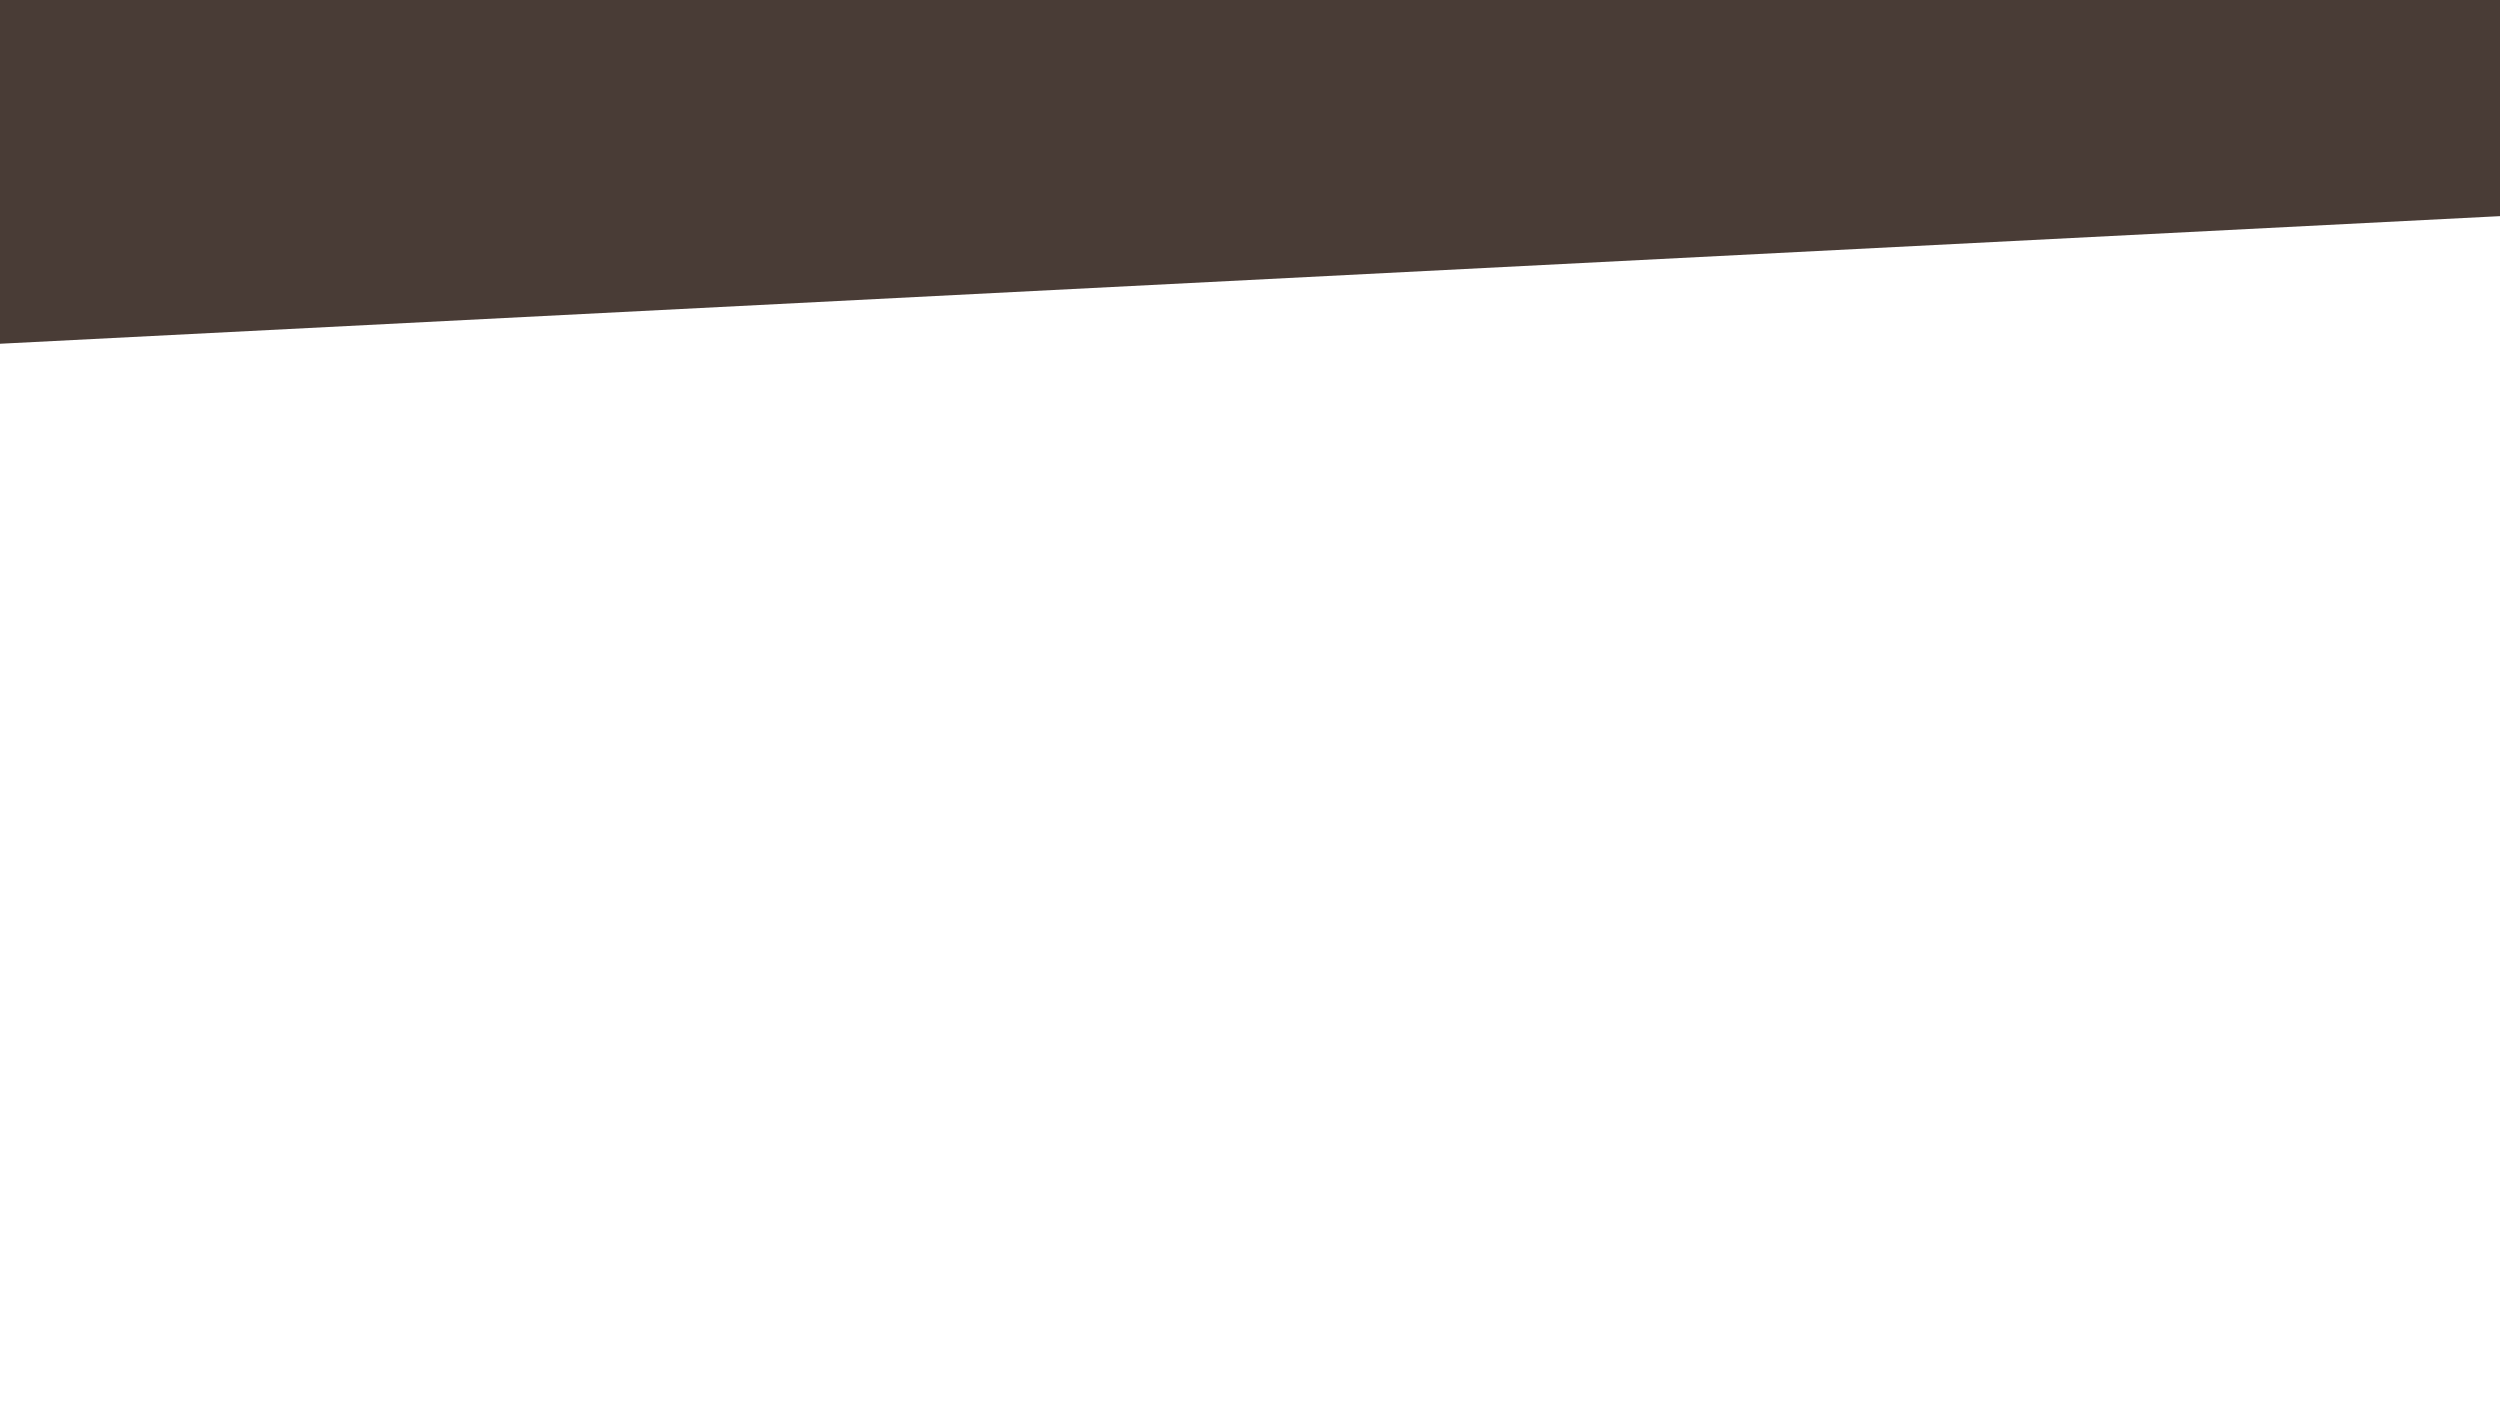
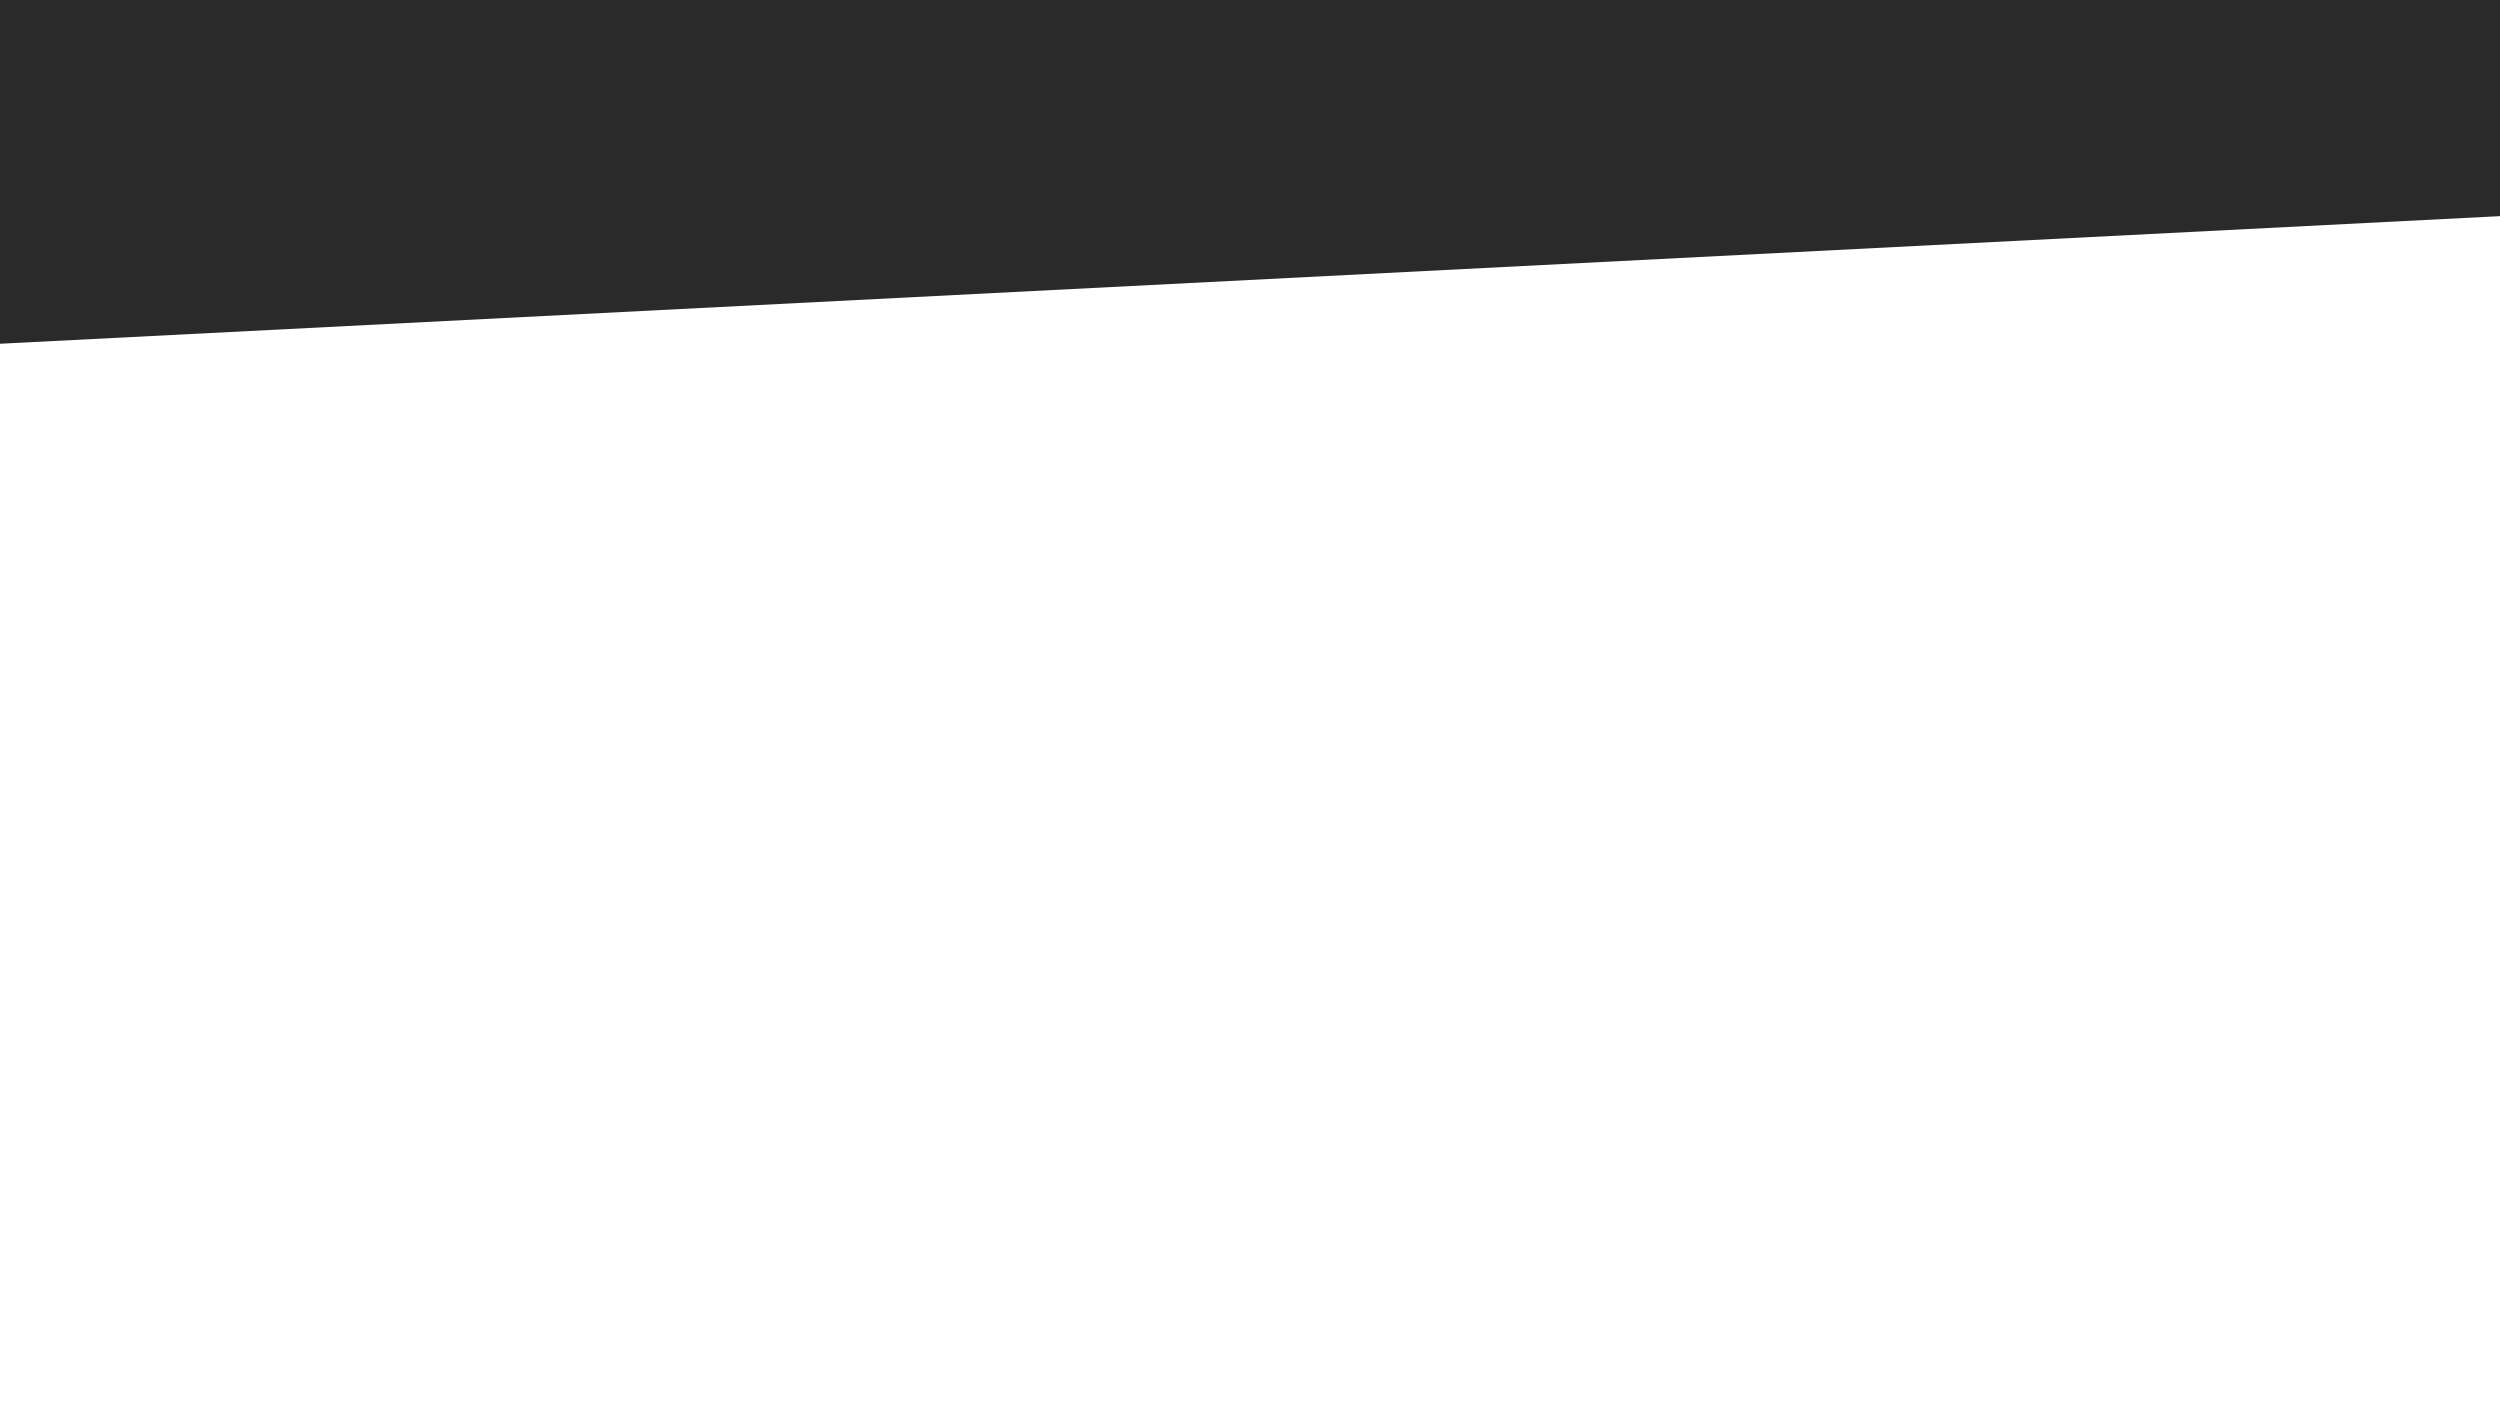
<svg xmlns="http://www.w3.org/2000/svg" id="visual" viewBox="0 0 960 540" width="960" height="540" version="1.1">
-   <path d="M0 132L960 83L960 0L0 0Z" fill="#493c36" stroke-linecap="round" stroke-linejoin="miter" />
+   <path d="M0 132L960 83L960 0L0 0Z" fill="#2a2a2a" stroke-linecap="round" stroke-linejoin="miter" />
</svg>
